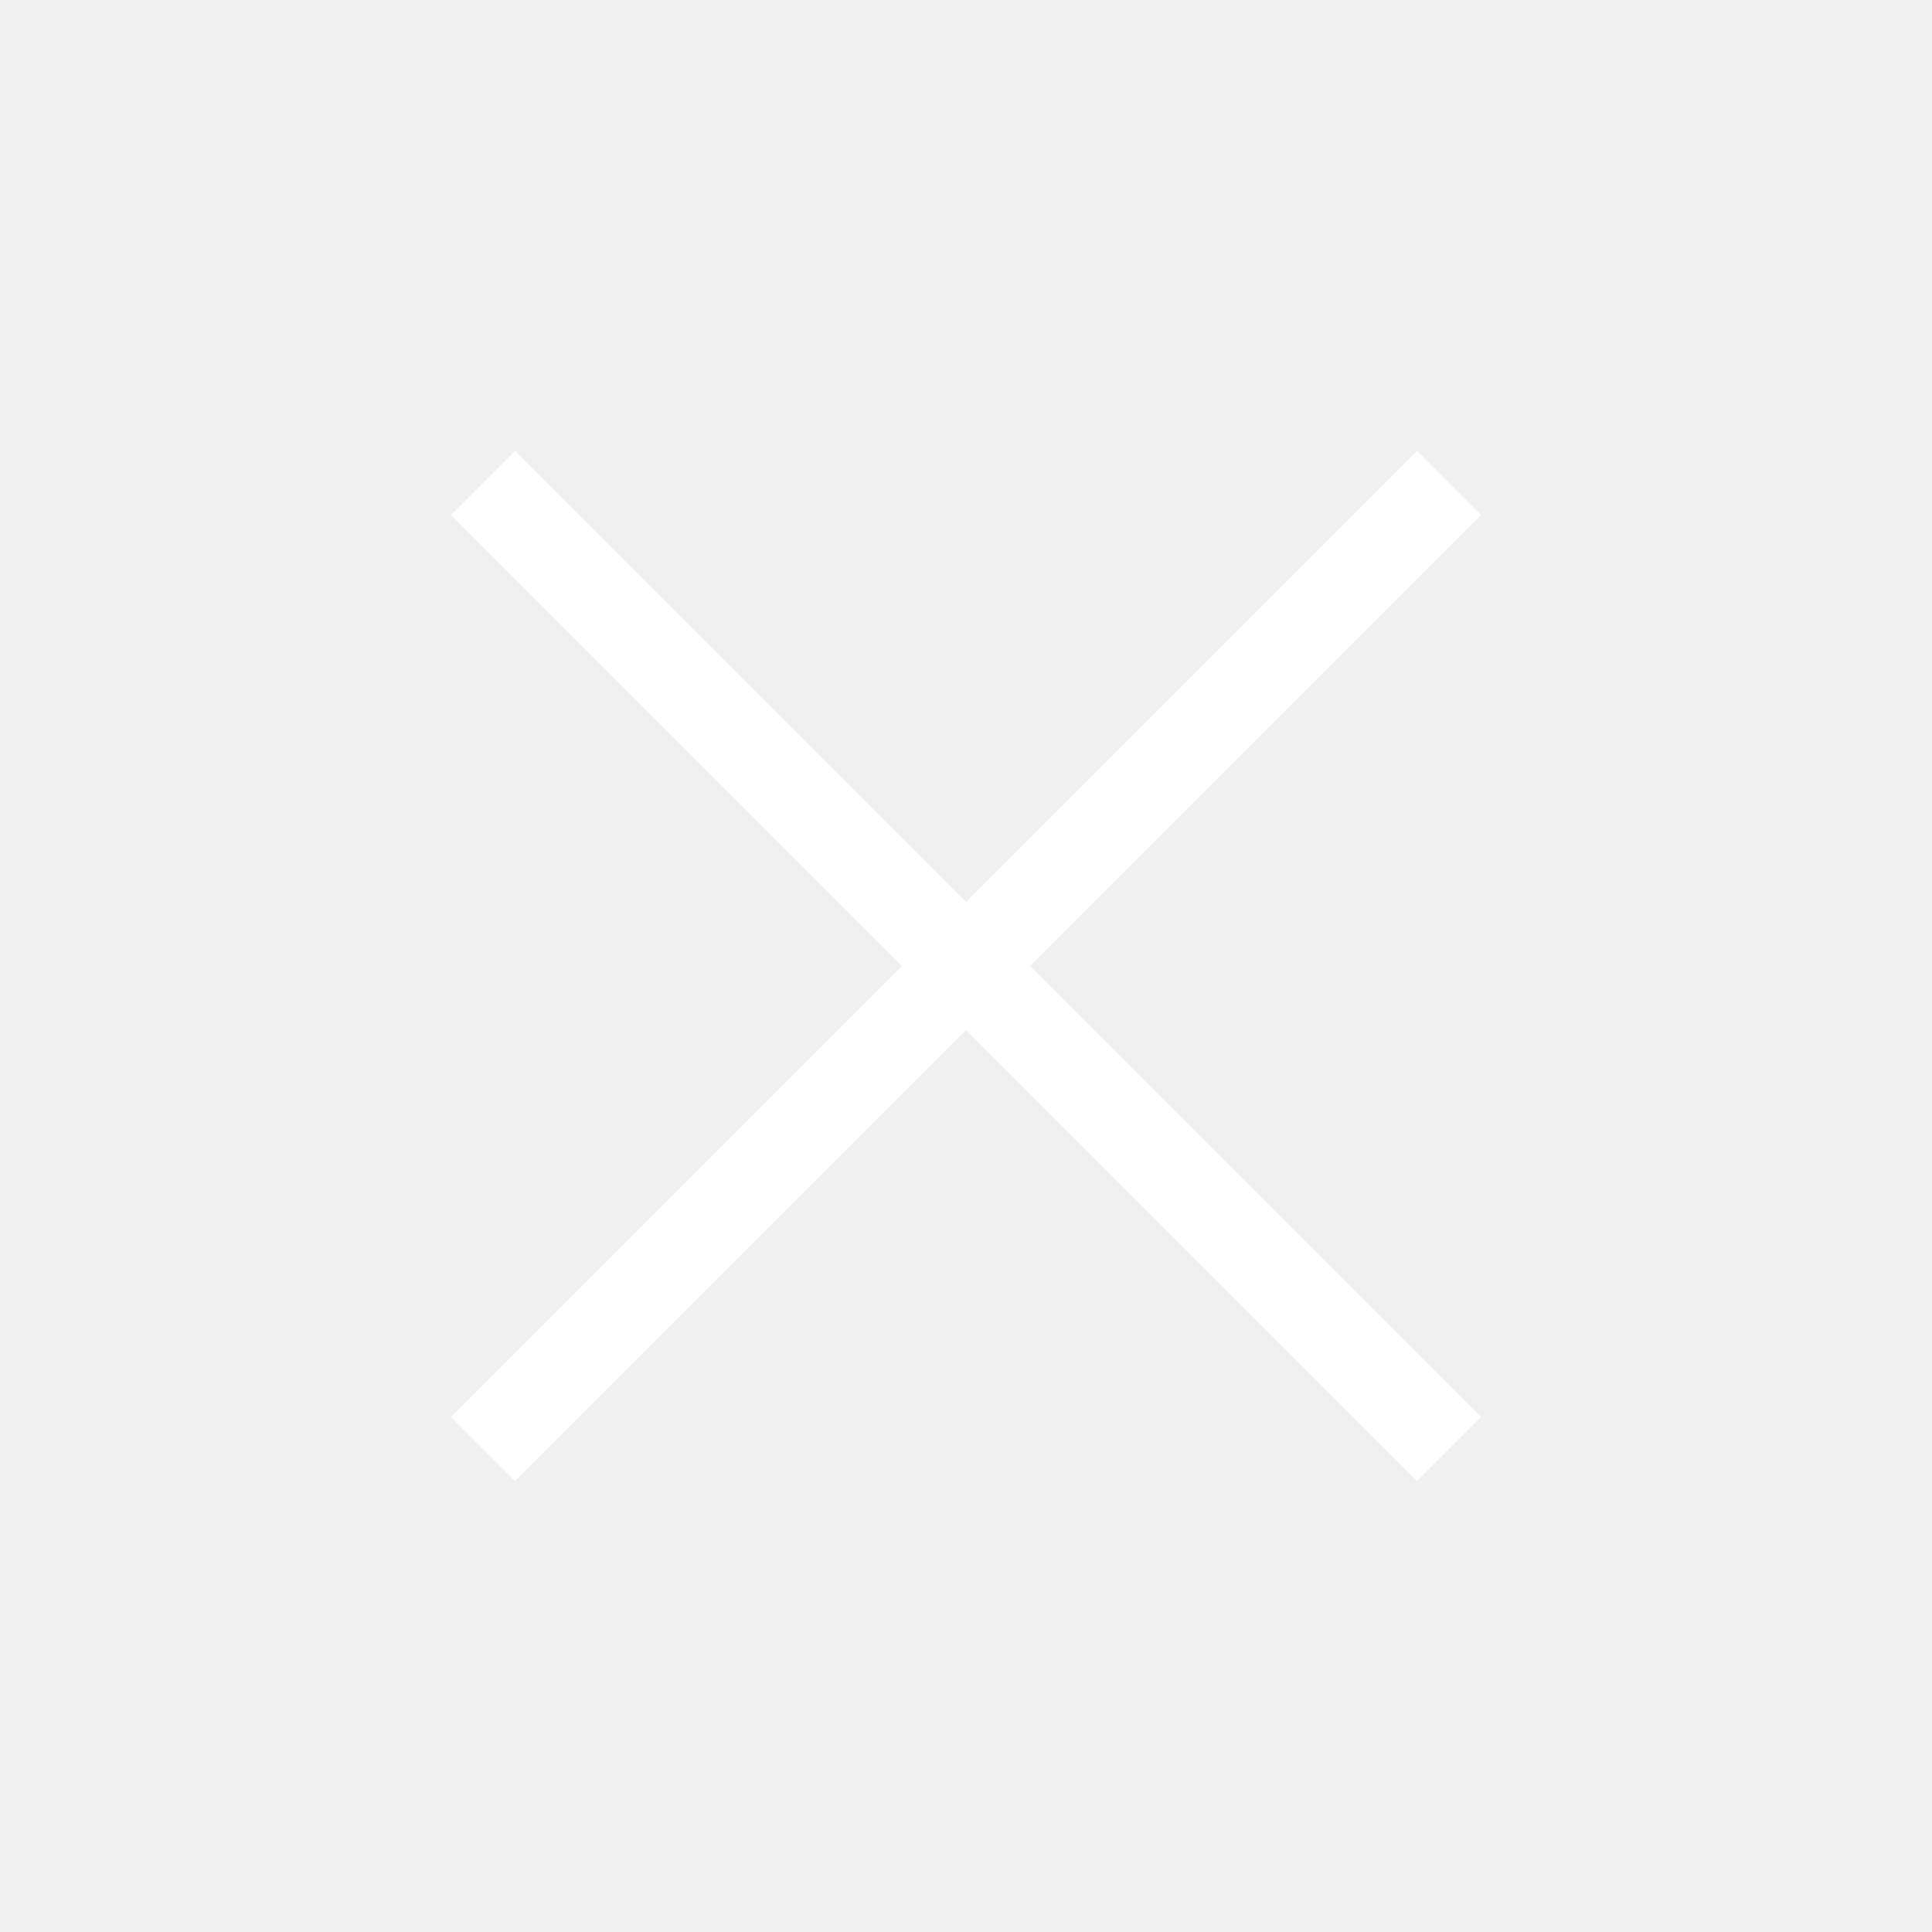
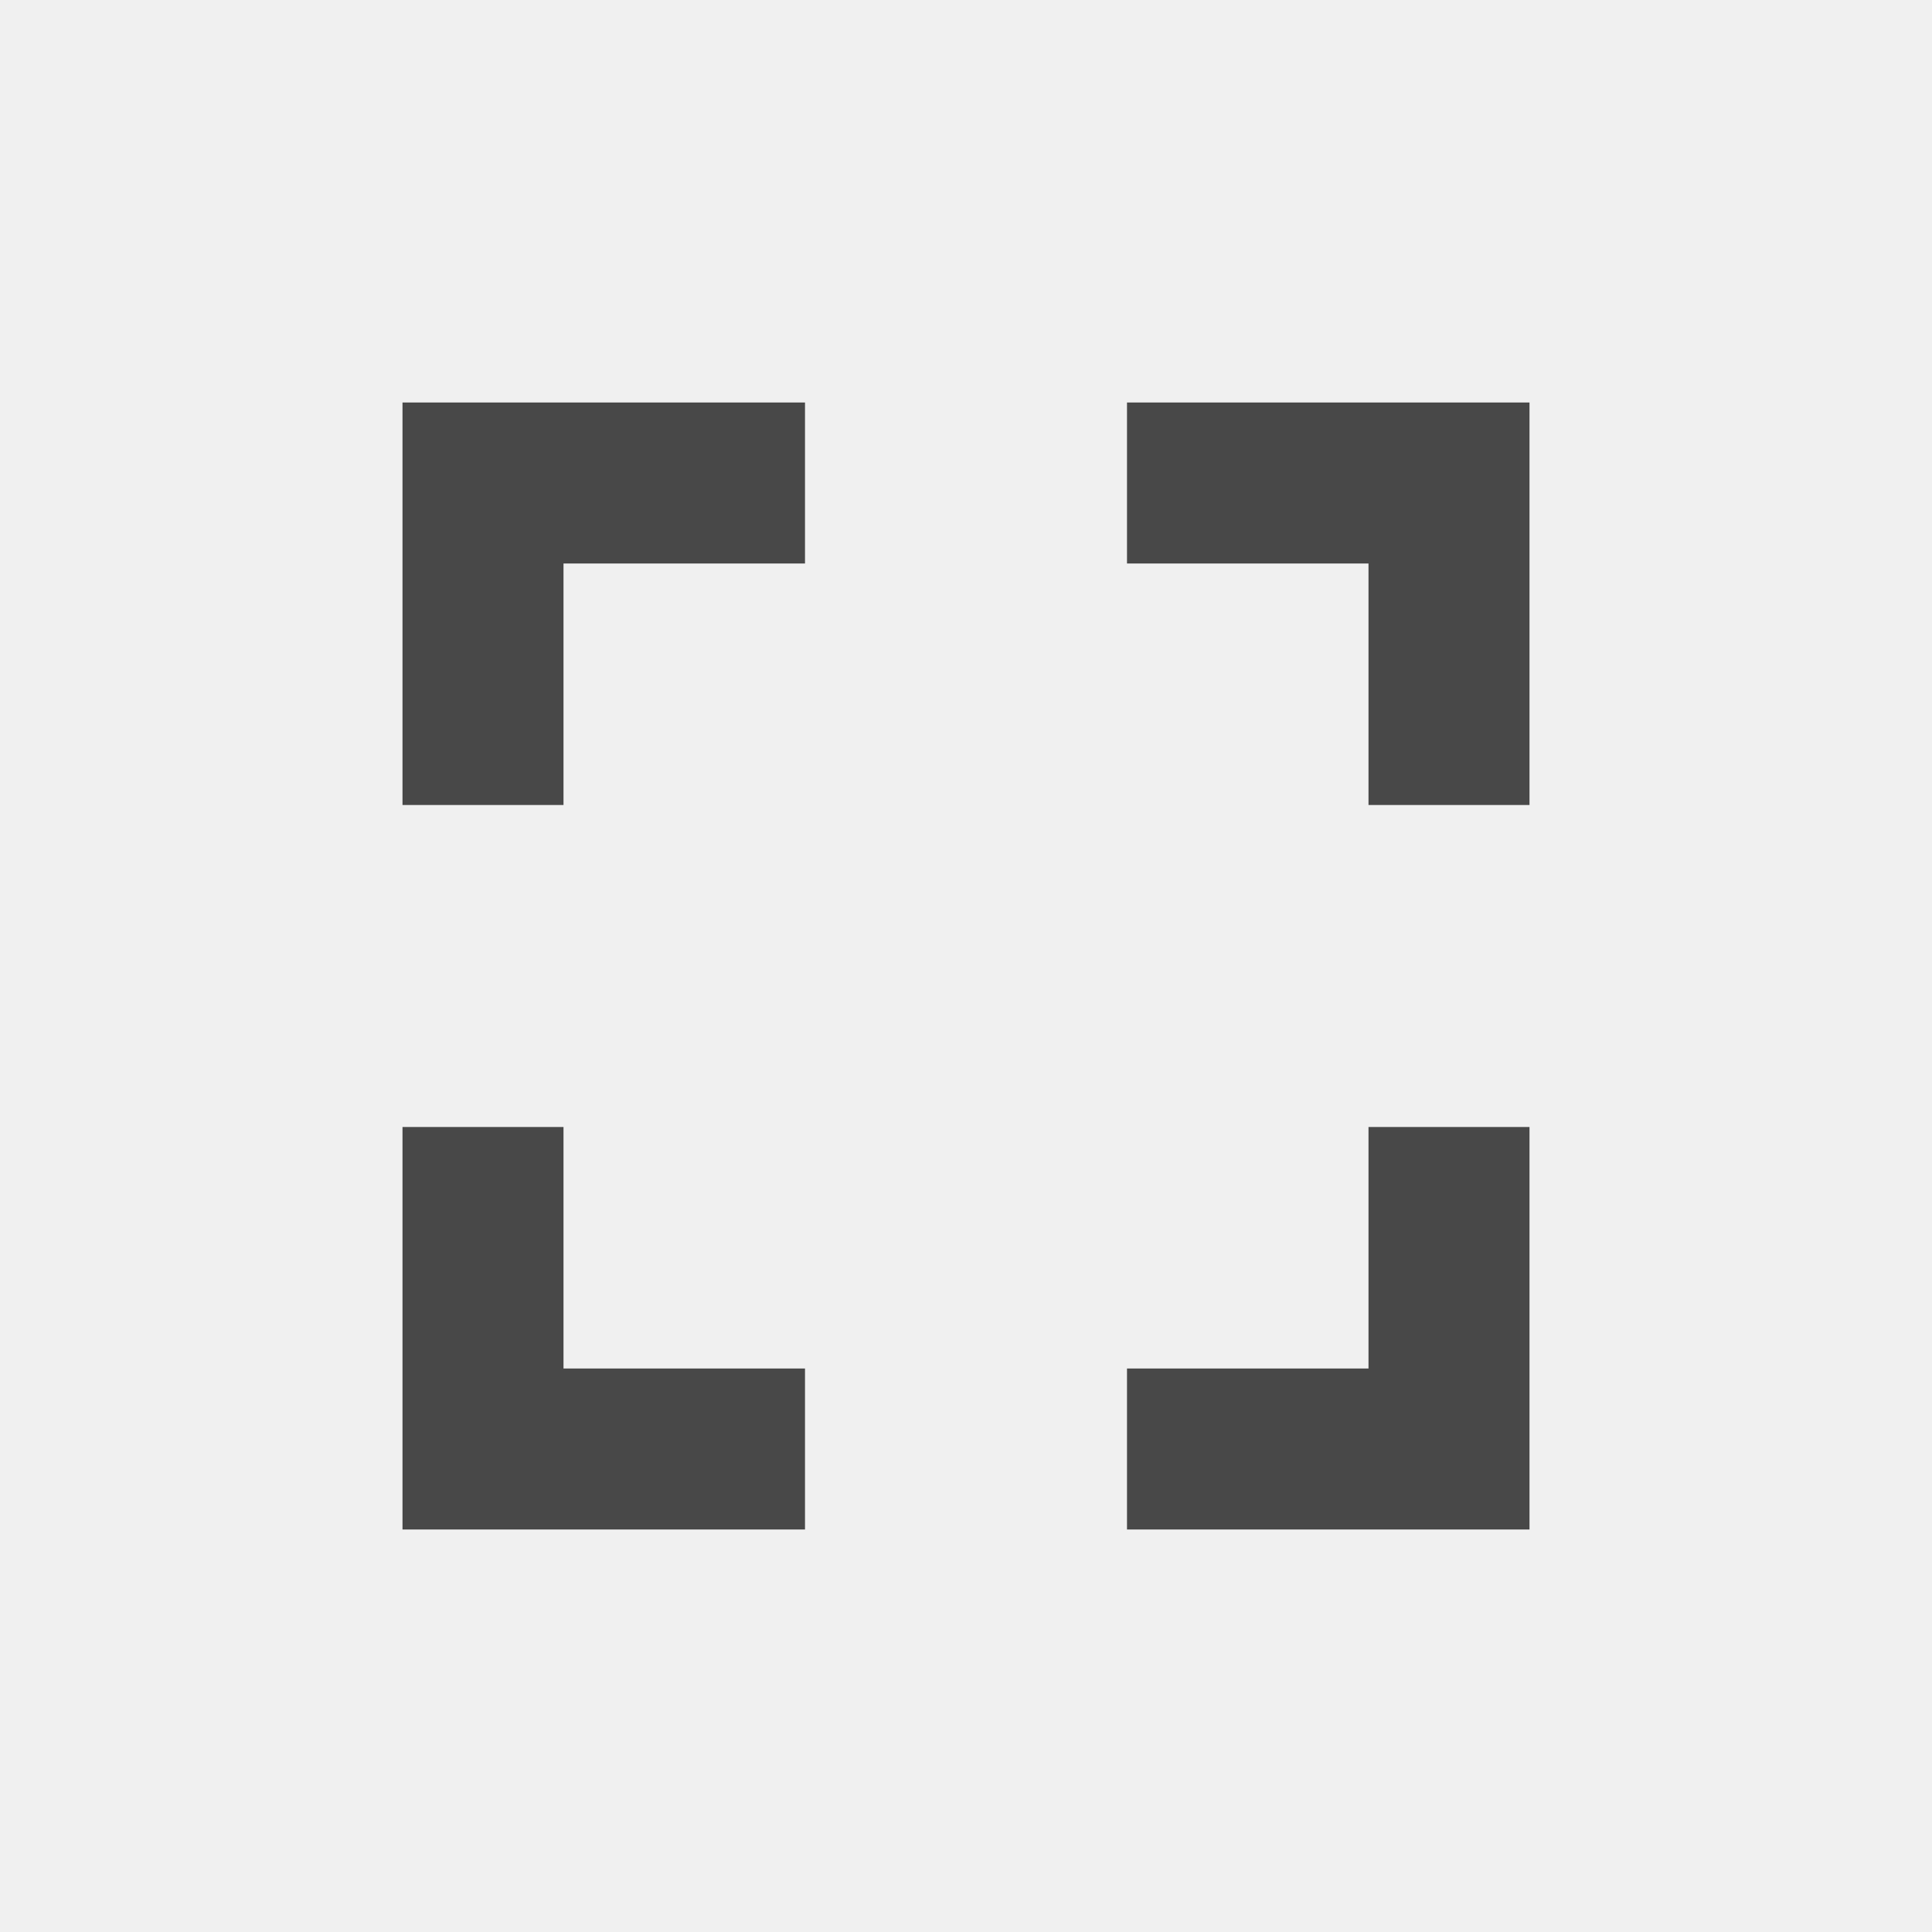
- <svg xmlns="http://www.w3.org/2000/svg" width="32px" height="32px" viewBox="0 0 32 32" zoomAndPan="disable">
-   <style>
- 		line {
- 			stroke: #fff;
- 			stroke-width: 1.5px;
- 		}
- 	</style>
-   <line x1="8" y1="8" x2="24" y2="24" />
-   <line x1="8" y1="24" x2="24" y2="8" />
+ <svg xmlns="http://www.w3.org/2000/svg" height="48" viewBox="0 0 48 48" width="48">
+   <path d="M0 0h48v48h-48z" fill="none" />
+   <path d="M14 28h-4v10h10v-4h-6v-6zm-4-8h4v-6h6v-4h-10v10zm24 14h-6v4h10v-10h-4v6zm-6-24v4h6v6h4v-10h-10z" fill="rgba(0,0,0,0.7)" />
</svg>
